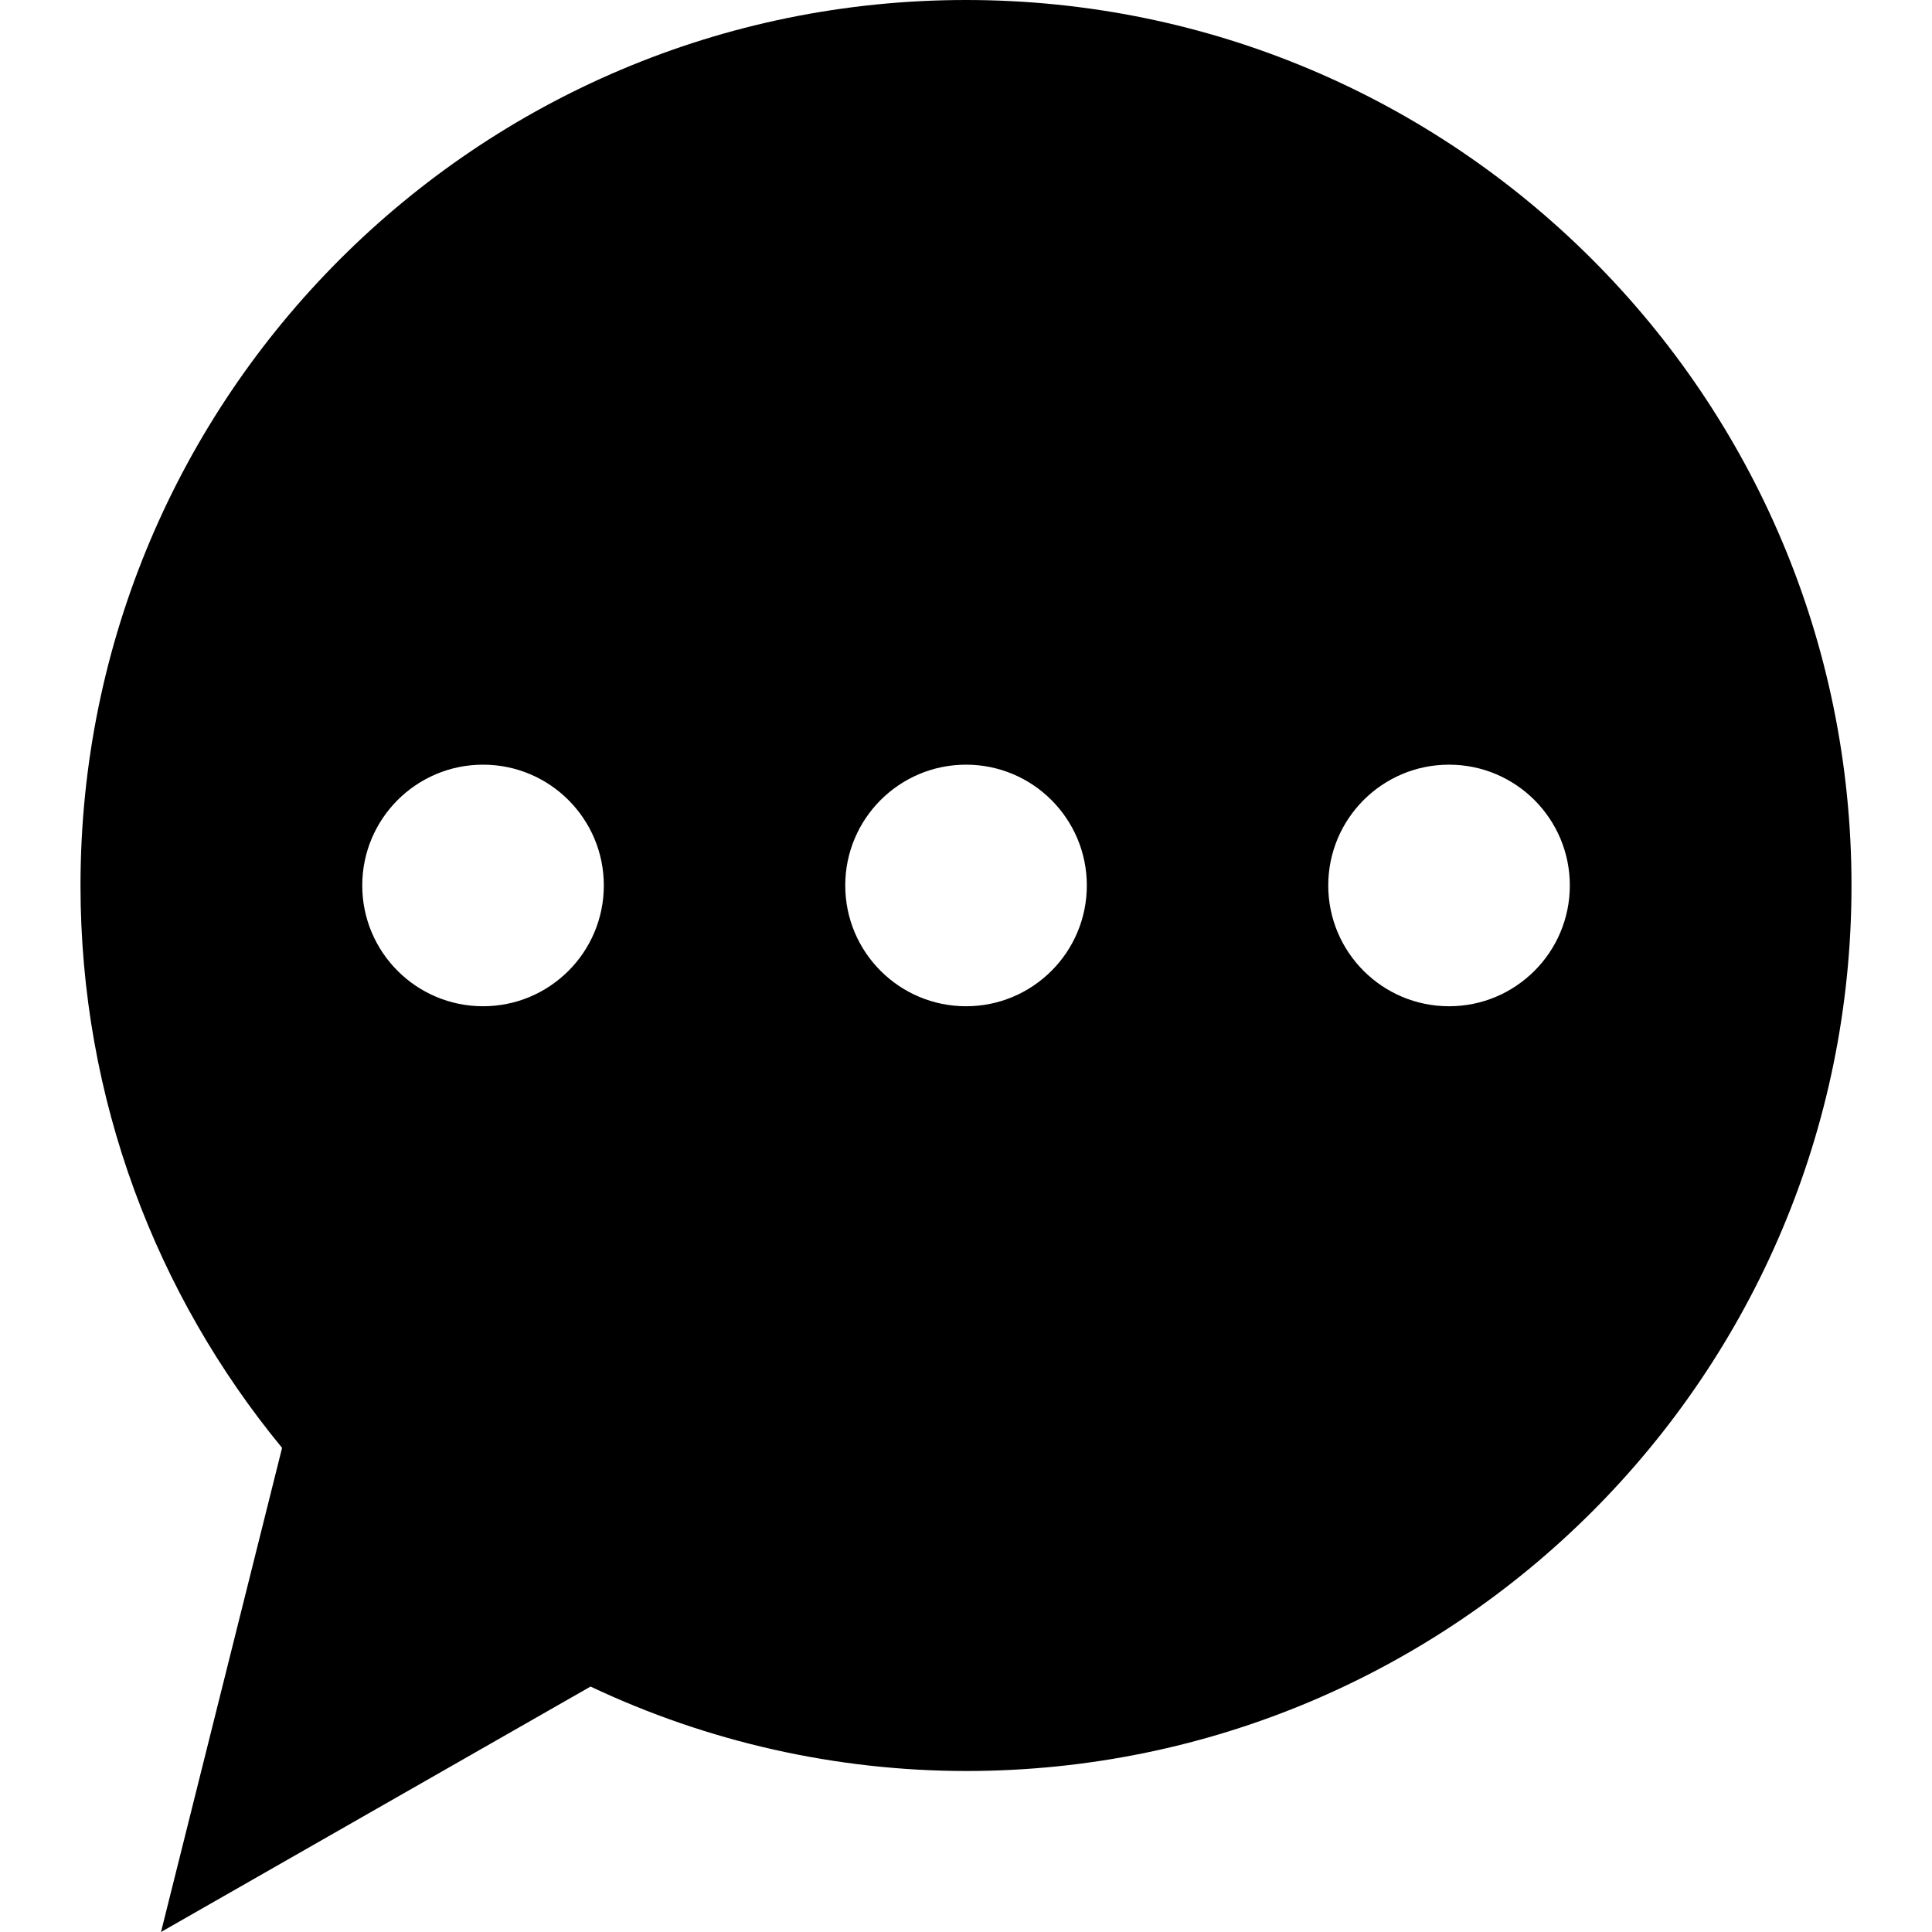
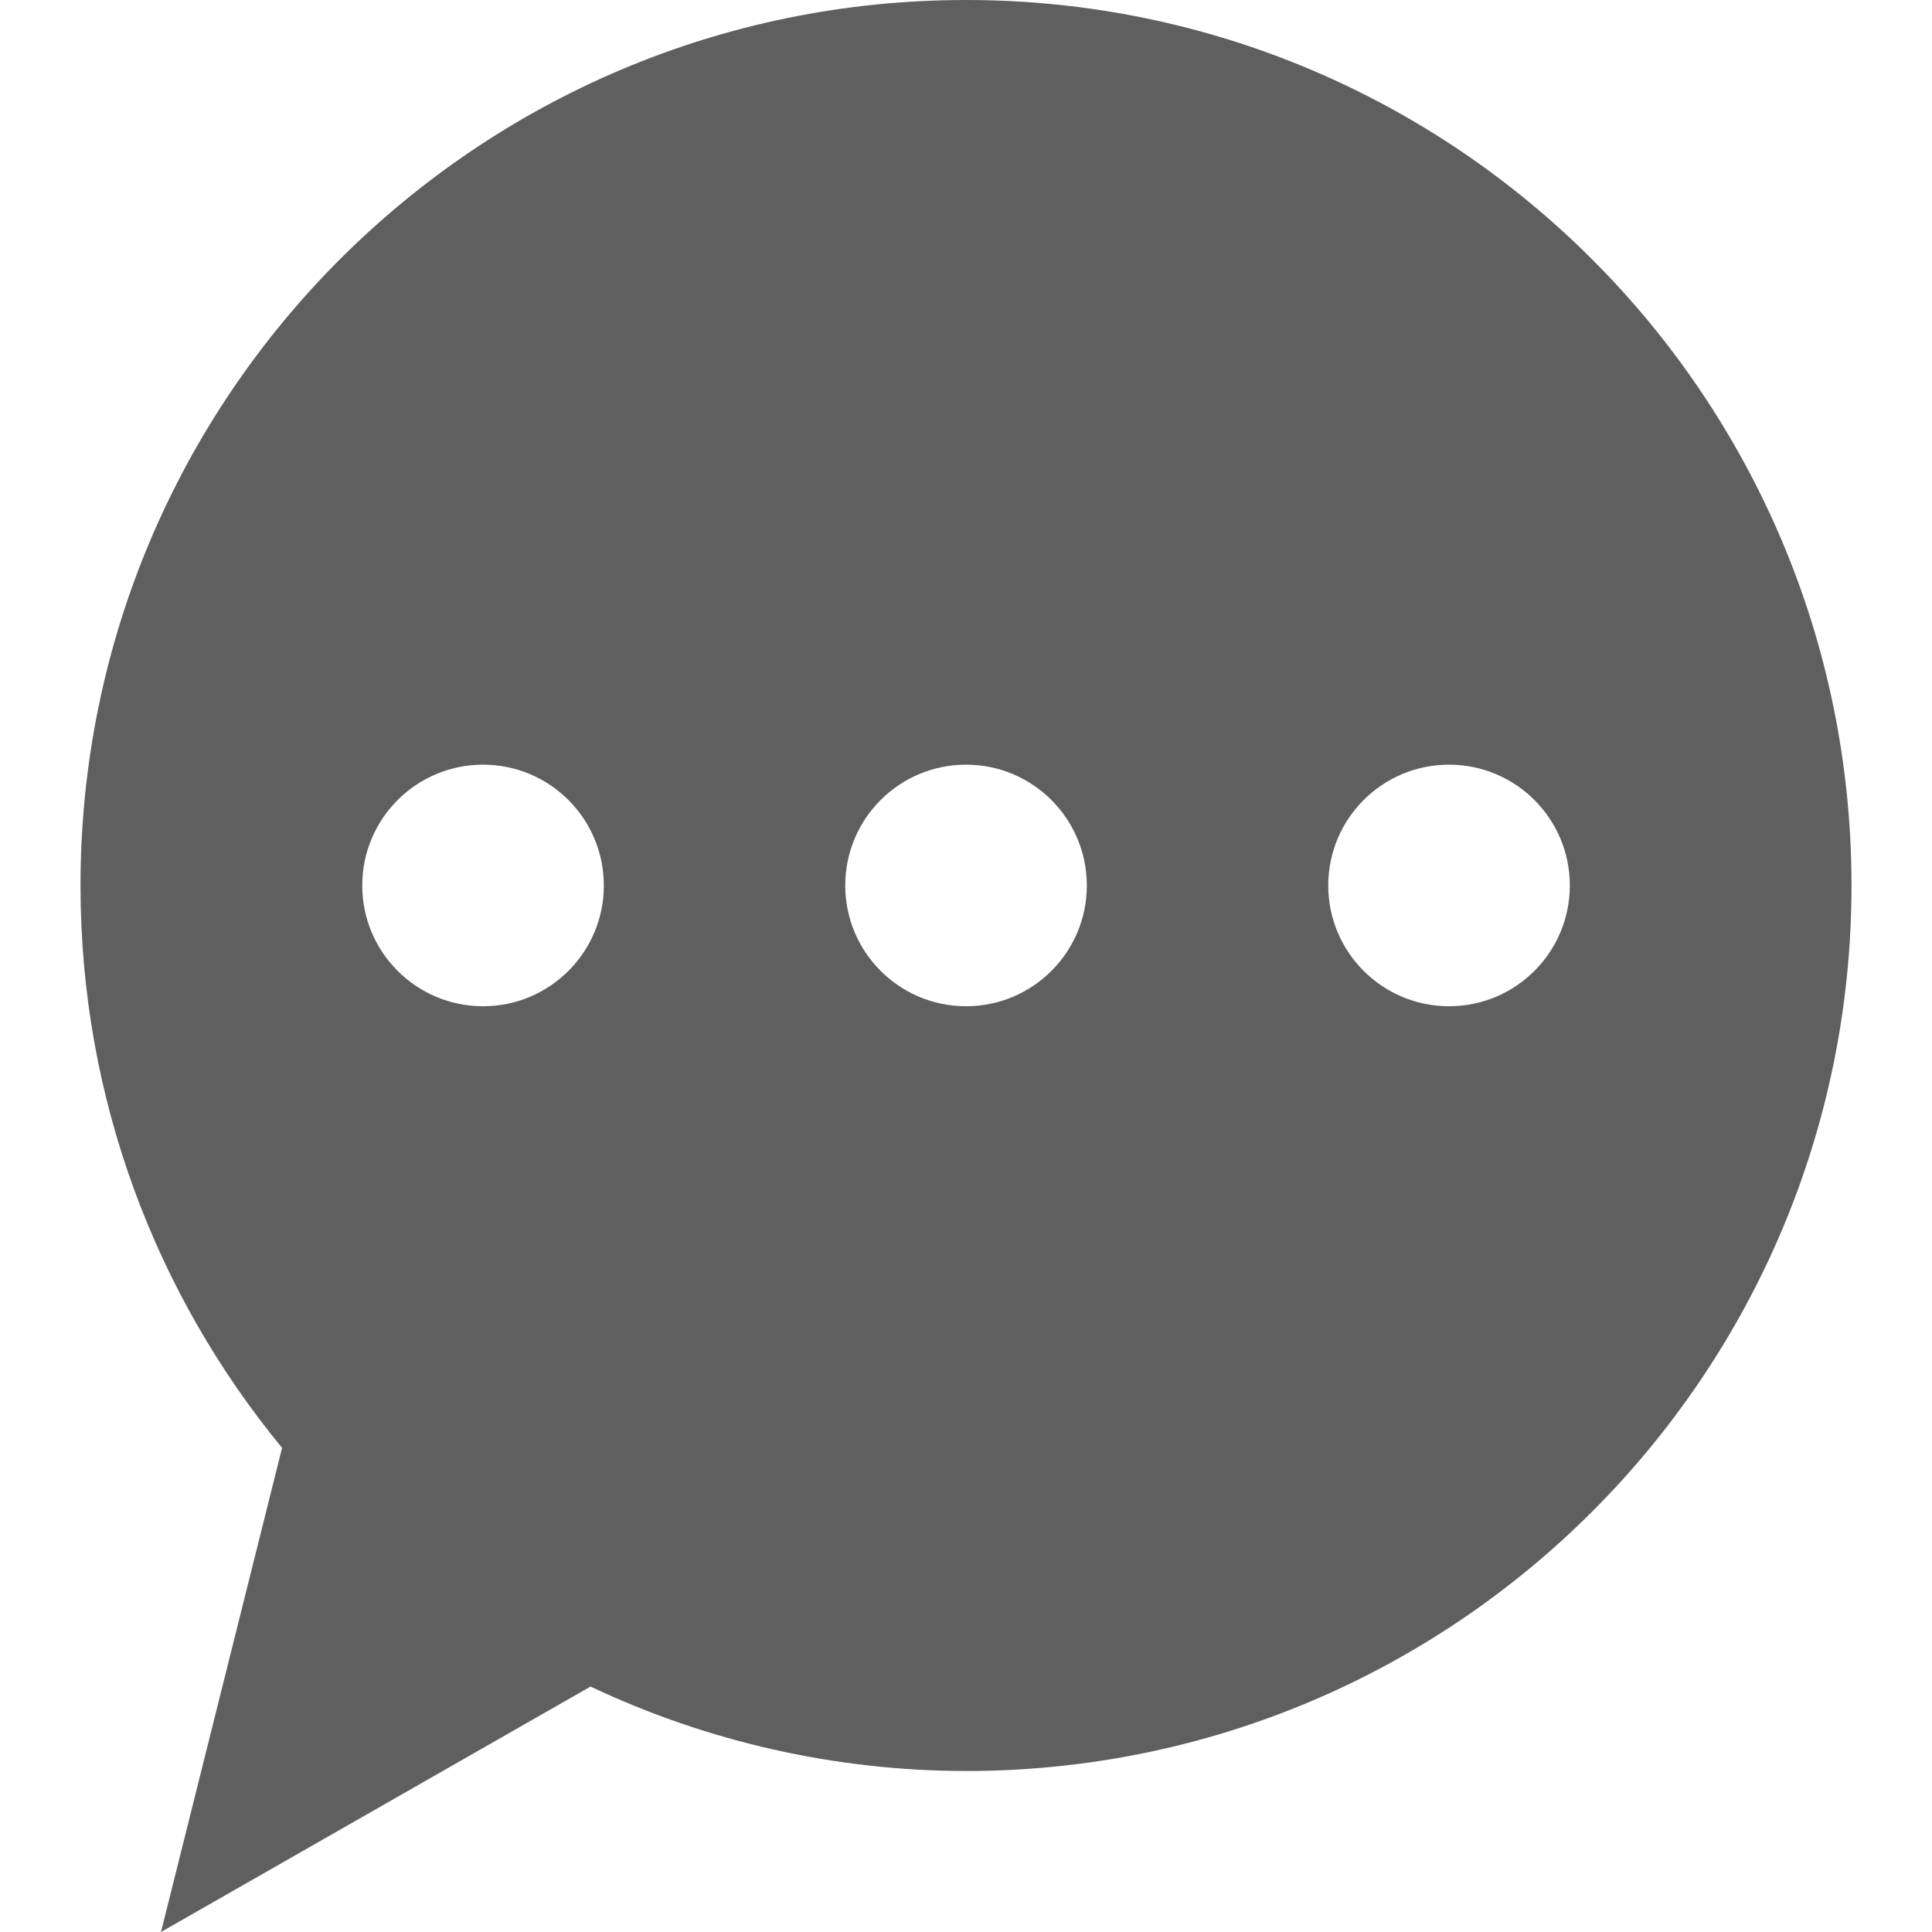
- <svg class="Hn_ gUZ ztu U9O kVc" height="24" width="24" viewBox="0 0 24 24" aria-hidden="true" aria-label="" role="img">
+ <svg xmlns="http://www.w3.org/2000/svg" fill="#5f5f5f" class="Hn_ gUZ ztu U9O kVc" height="24" width="24" viewBox="0 0 24 24" aria-hidden="true" aria-label="" role="img">
  <path d="M18 12.5a1.5 1.5 0 1 1 .001-3.001A1.5 1.5 0 0 1 18 12.5m-6 0a1.5 1.5 0 1 1 .001-3.001A1.5 1.5 0 0 1 12 12.5m-6 0a1.5 1.5 0 1 1 .001-3.001A1.5 1.5 0 0 1 6 12.5M12 0C5.925 0 1 4.925 1 11c0 2.653.94 5.086 2.504 6.986L2 24l5.336-3.049A10.93 10.93 0 0 0 12 22c6.075 0 11-4.925 11-11S18.075 0 12 0" />
</svg>
